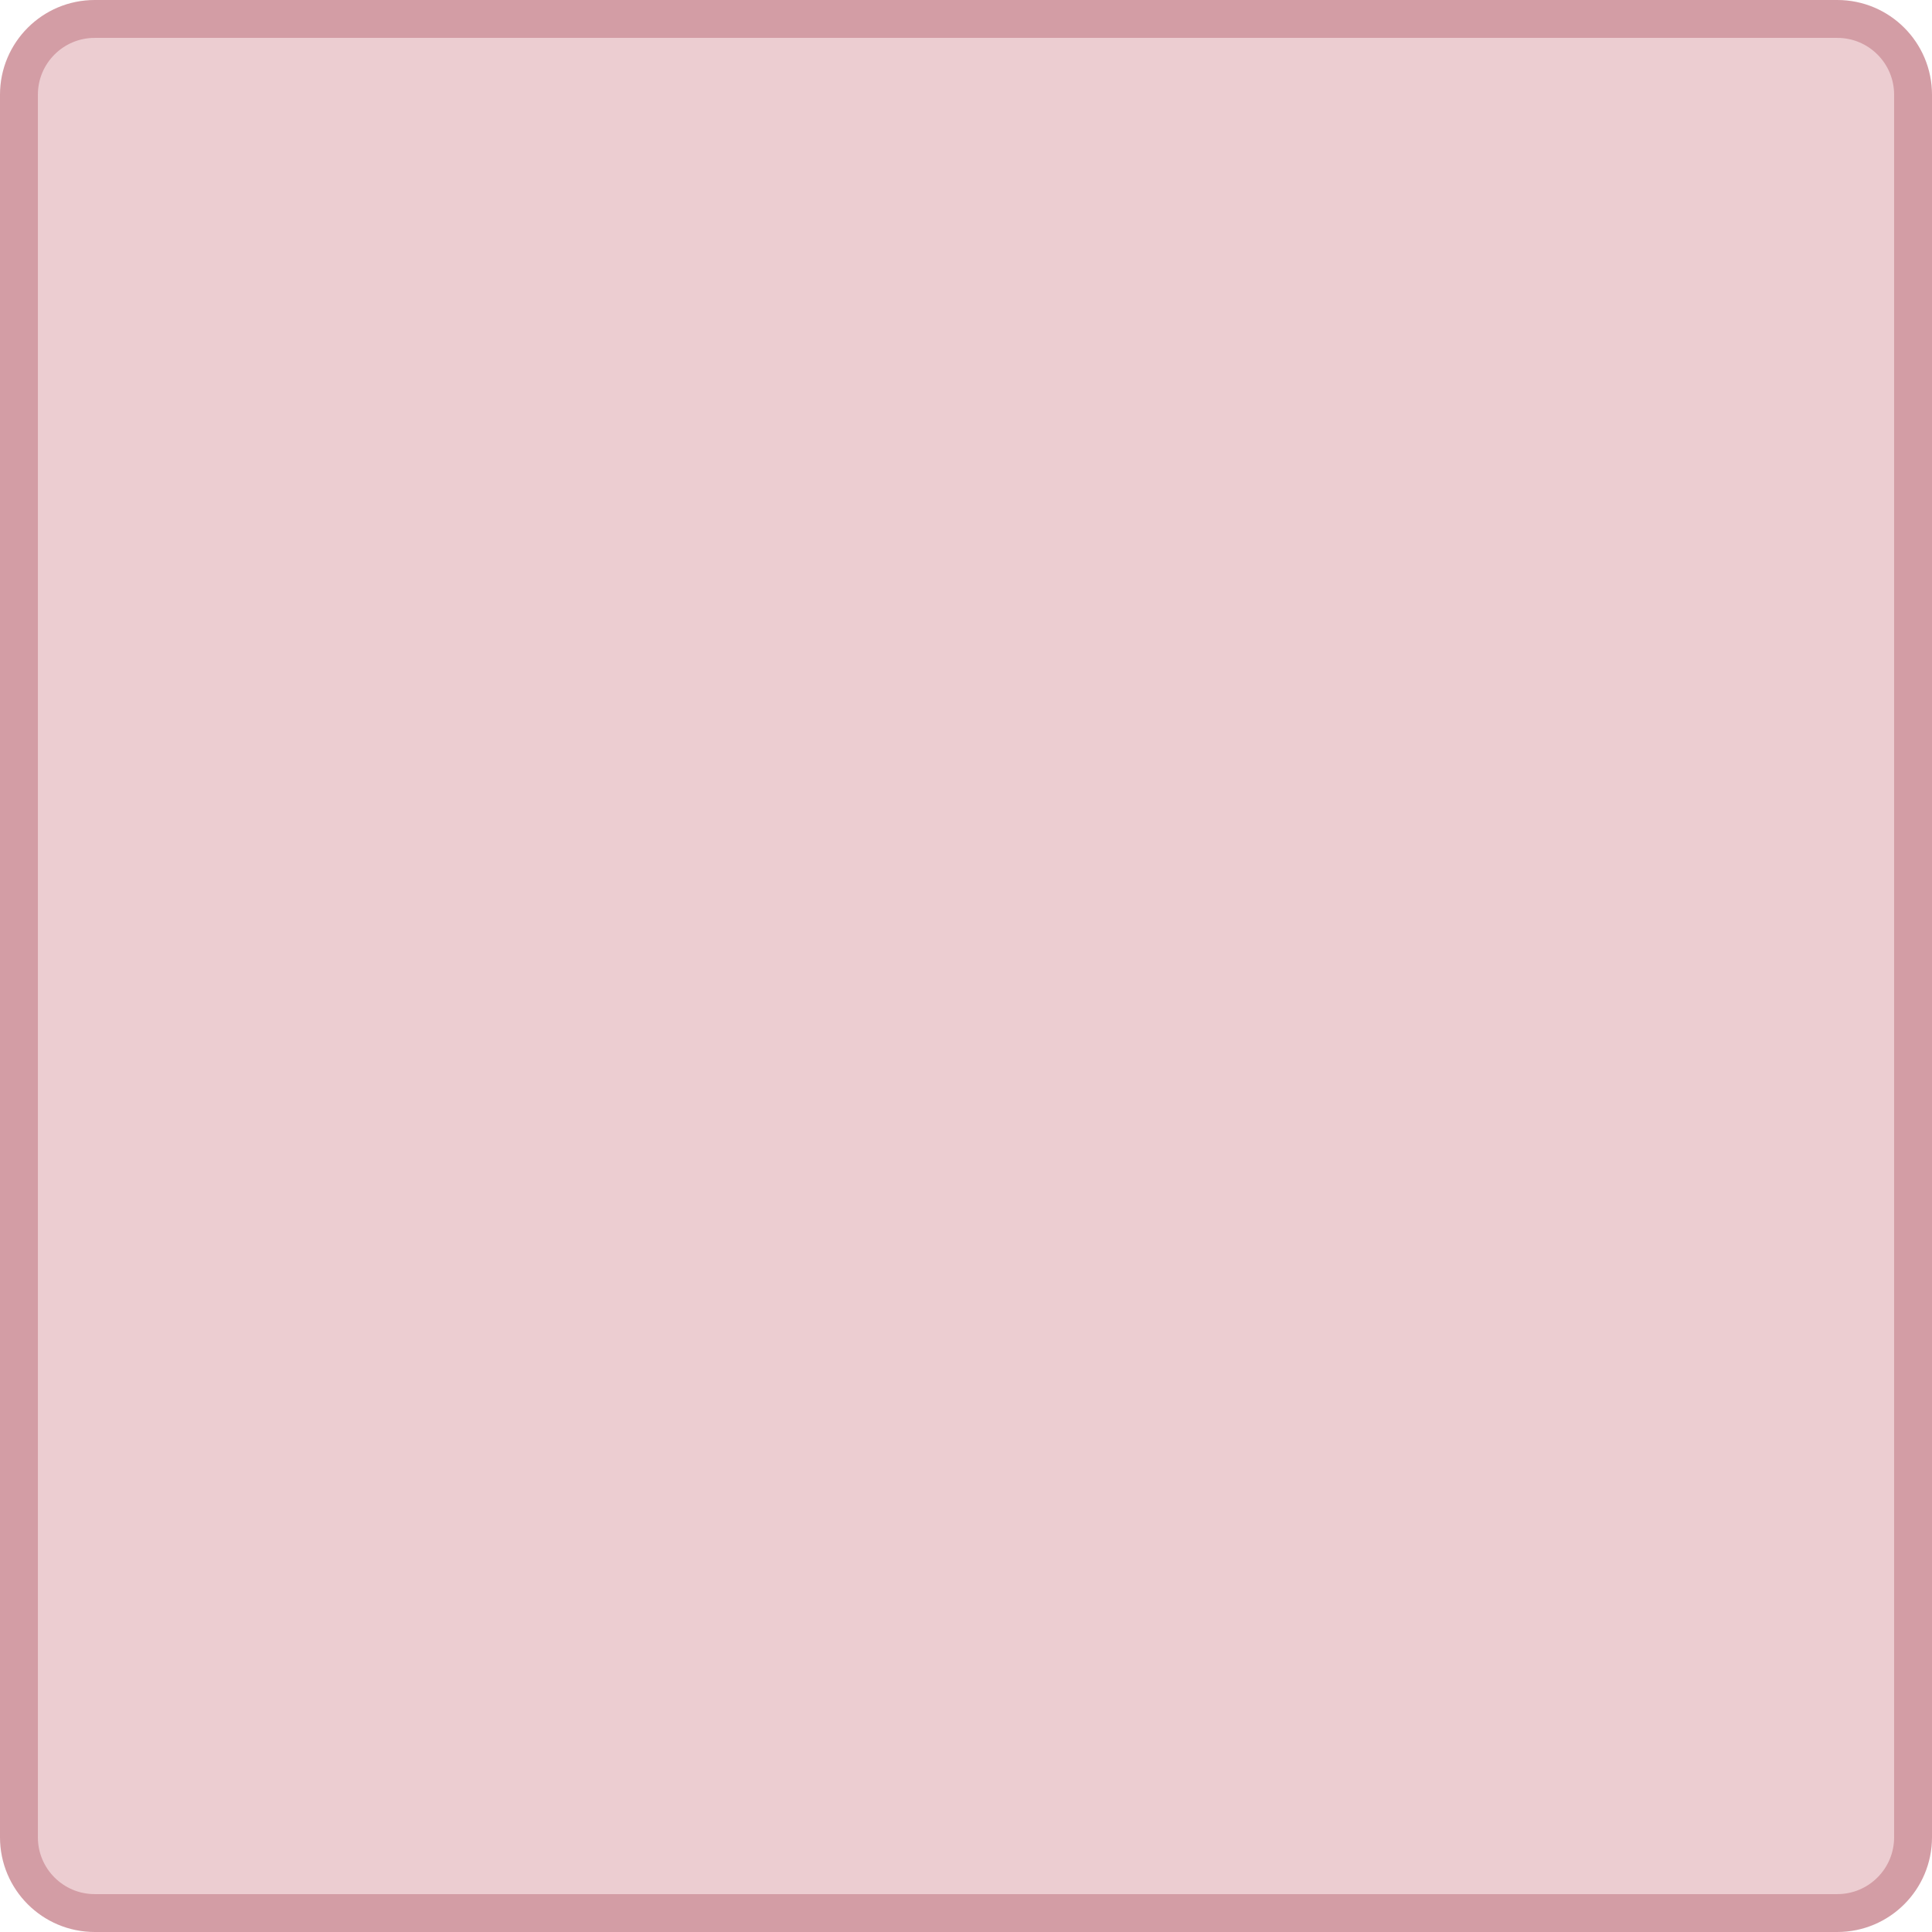
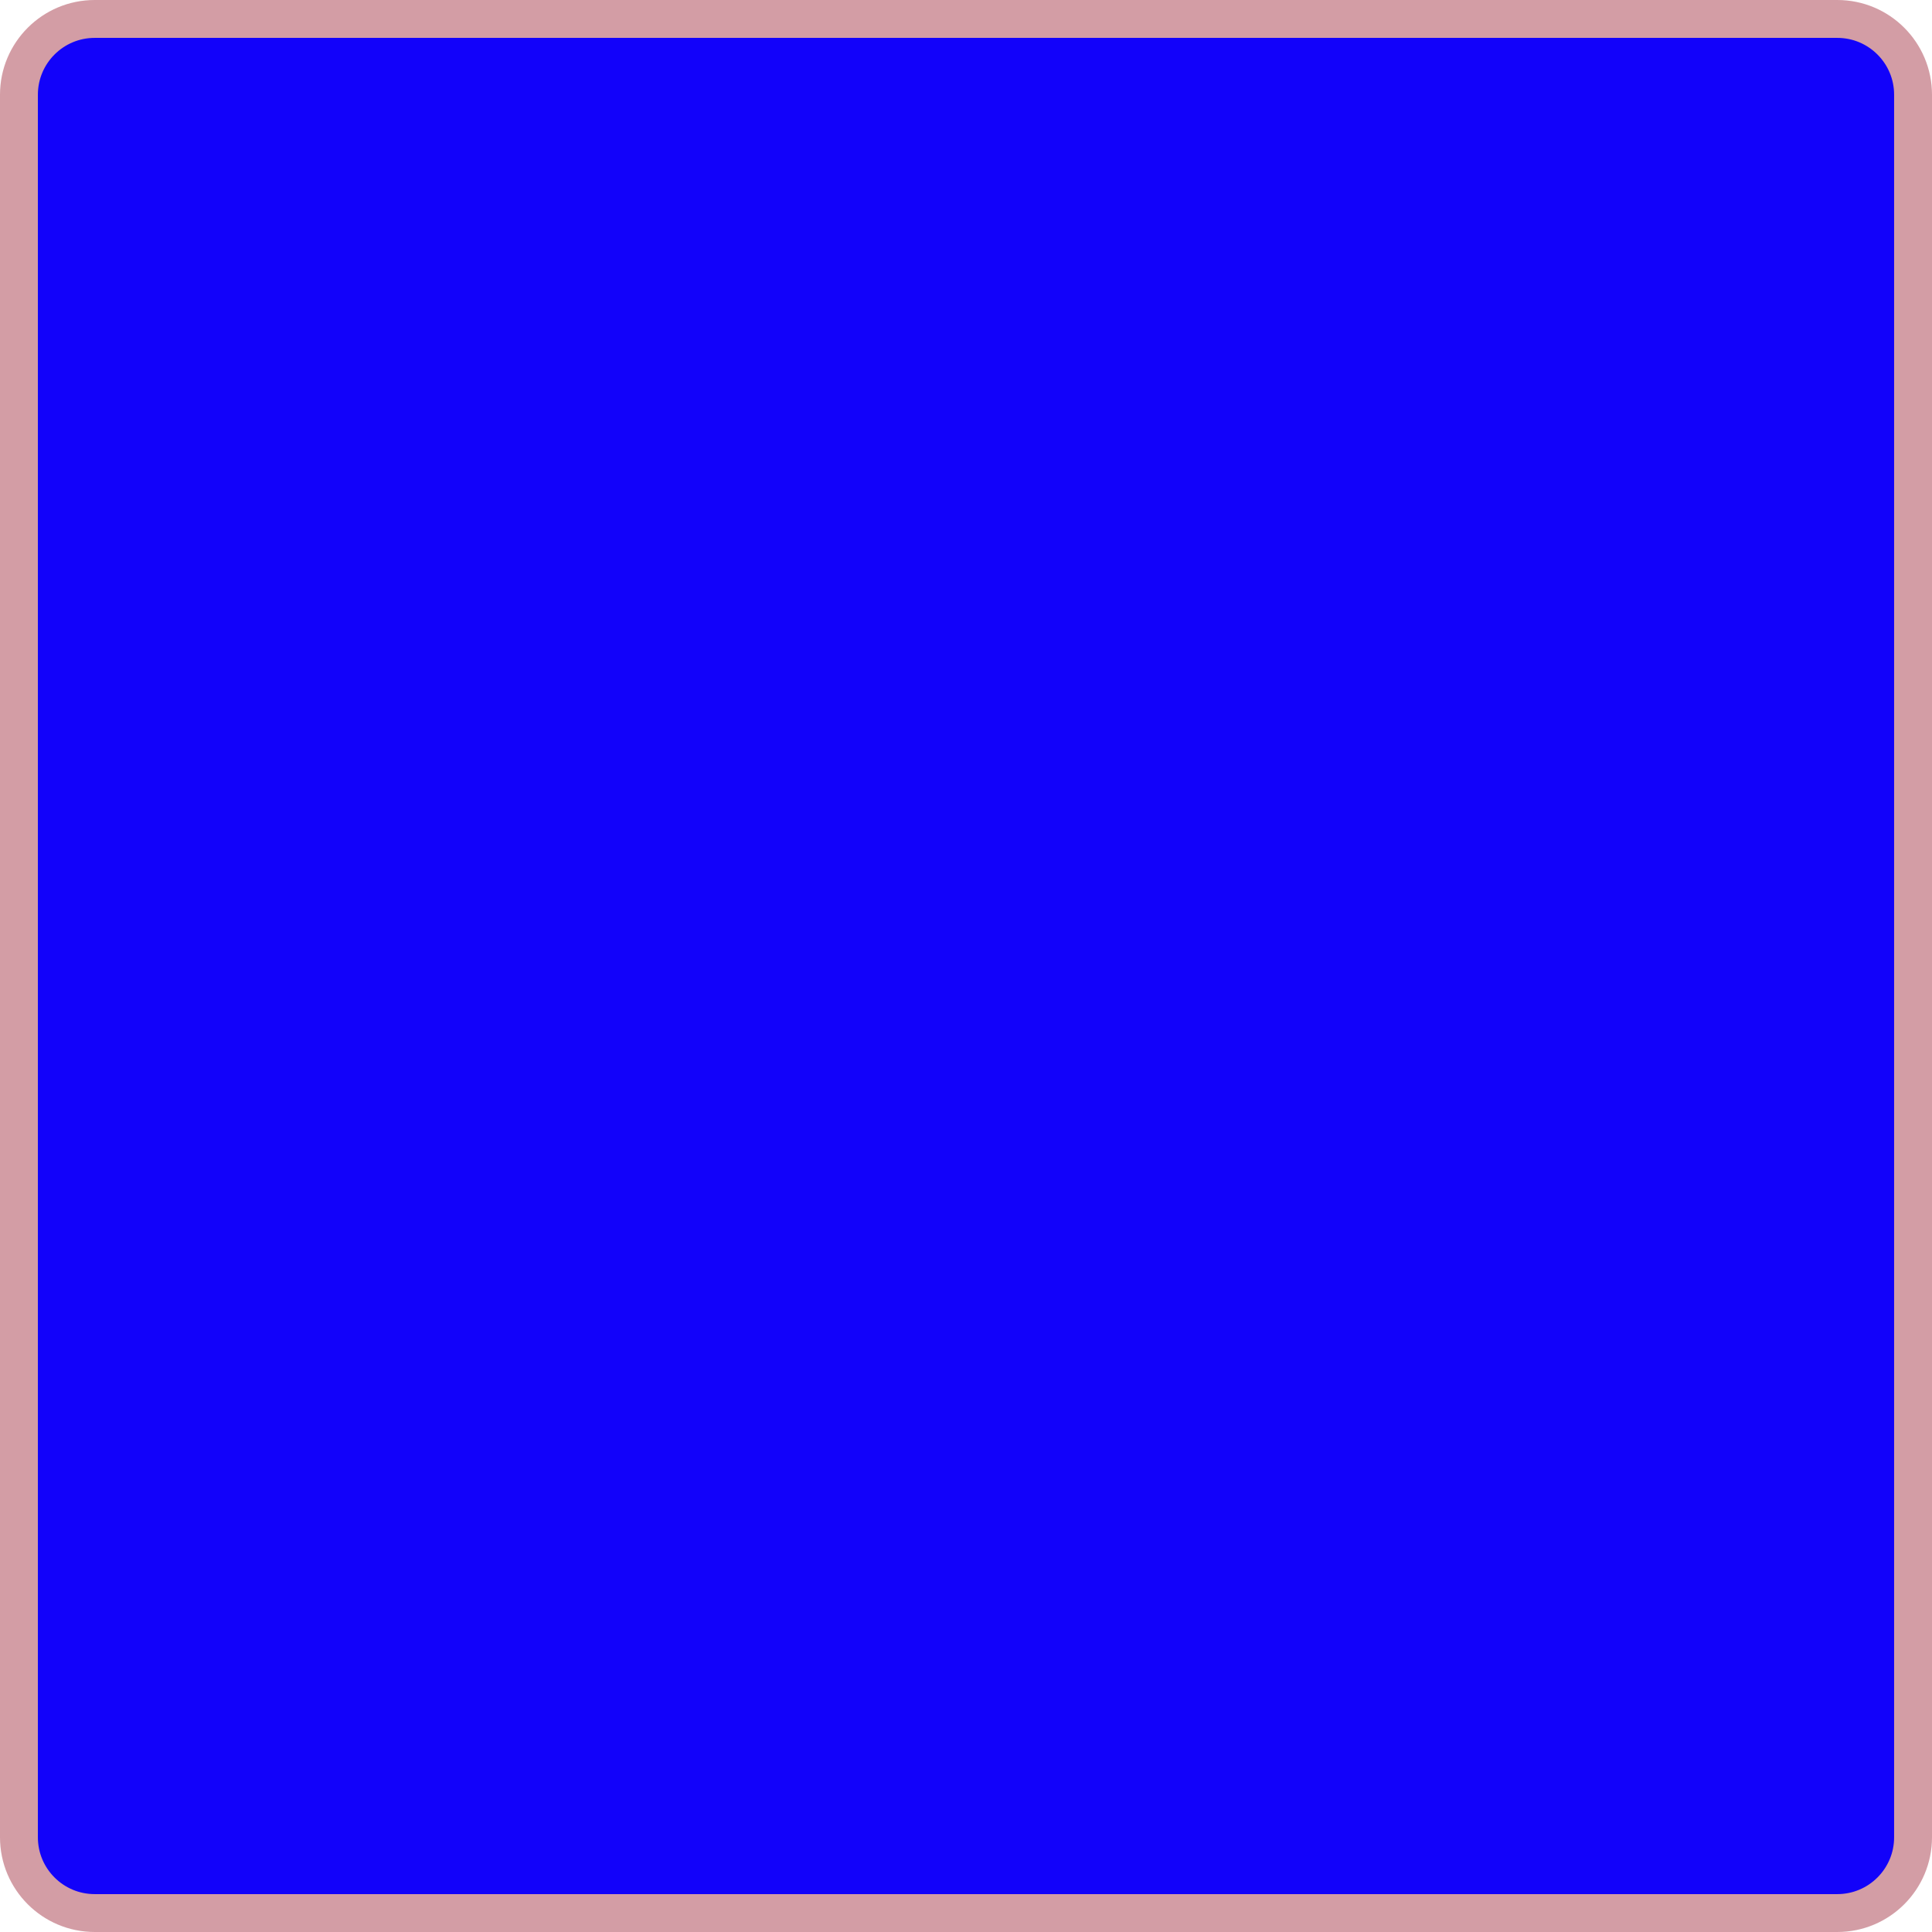
<svg xmlns="http://www.w3.org/2000/svg" width="100%" height="100%" viewBox="0 0 51.0 51.0">
-   <rect x="0.5" y="0.5" width="50.0" height="50.0" rx="2" ry="2" id="shield" style="fill:#eccdd1;stroke:#d39da5;stroke-width:1;" />
+   <rect x="0.5" y="0.5" width="50.0" height="50.0" rx="2" ry="2" id="shield" style="fill:#1202fa;stroke:#d39da5;stroke-width:1;" />
</svg>
